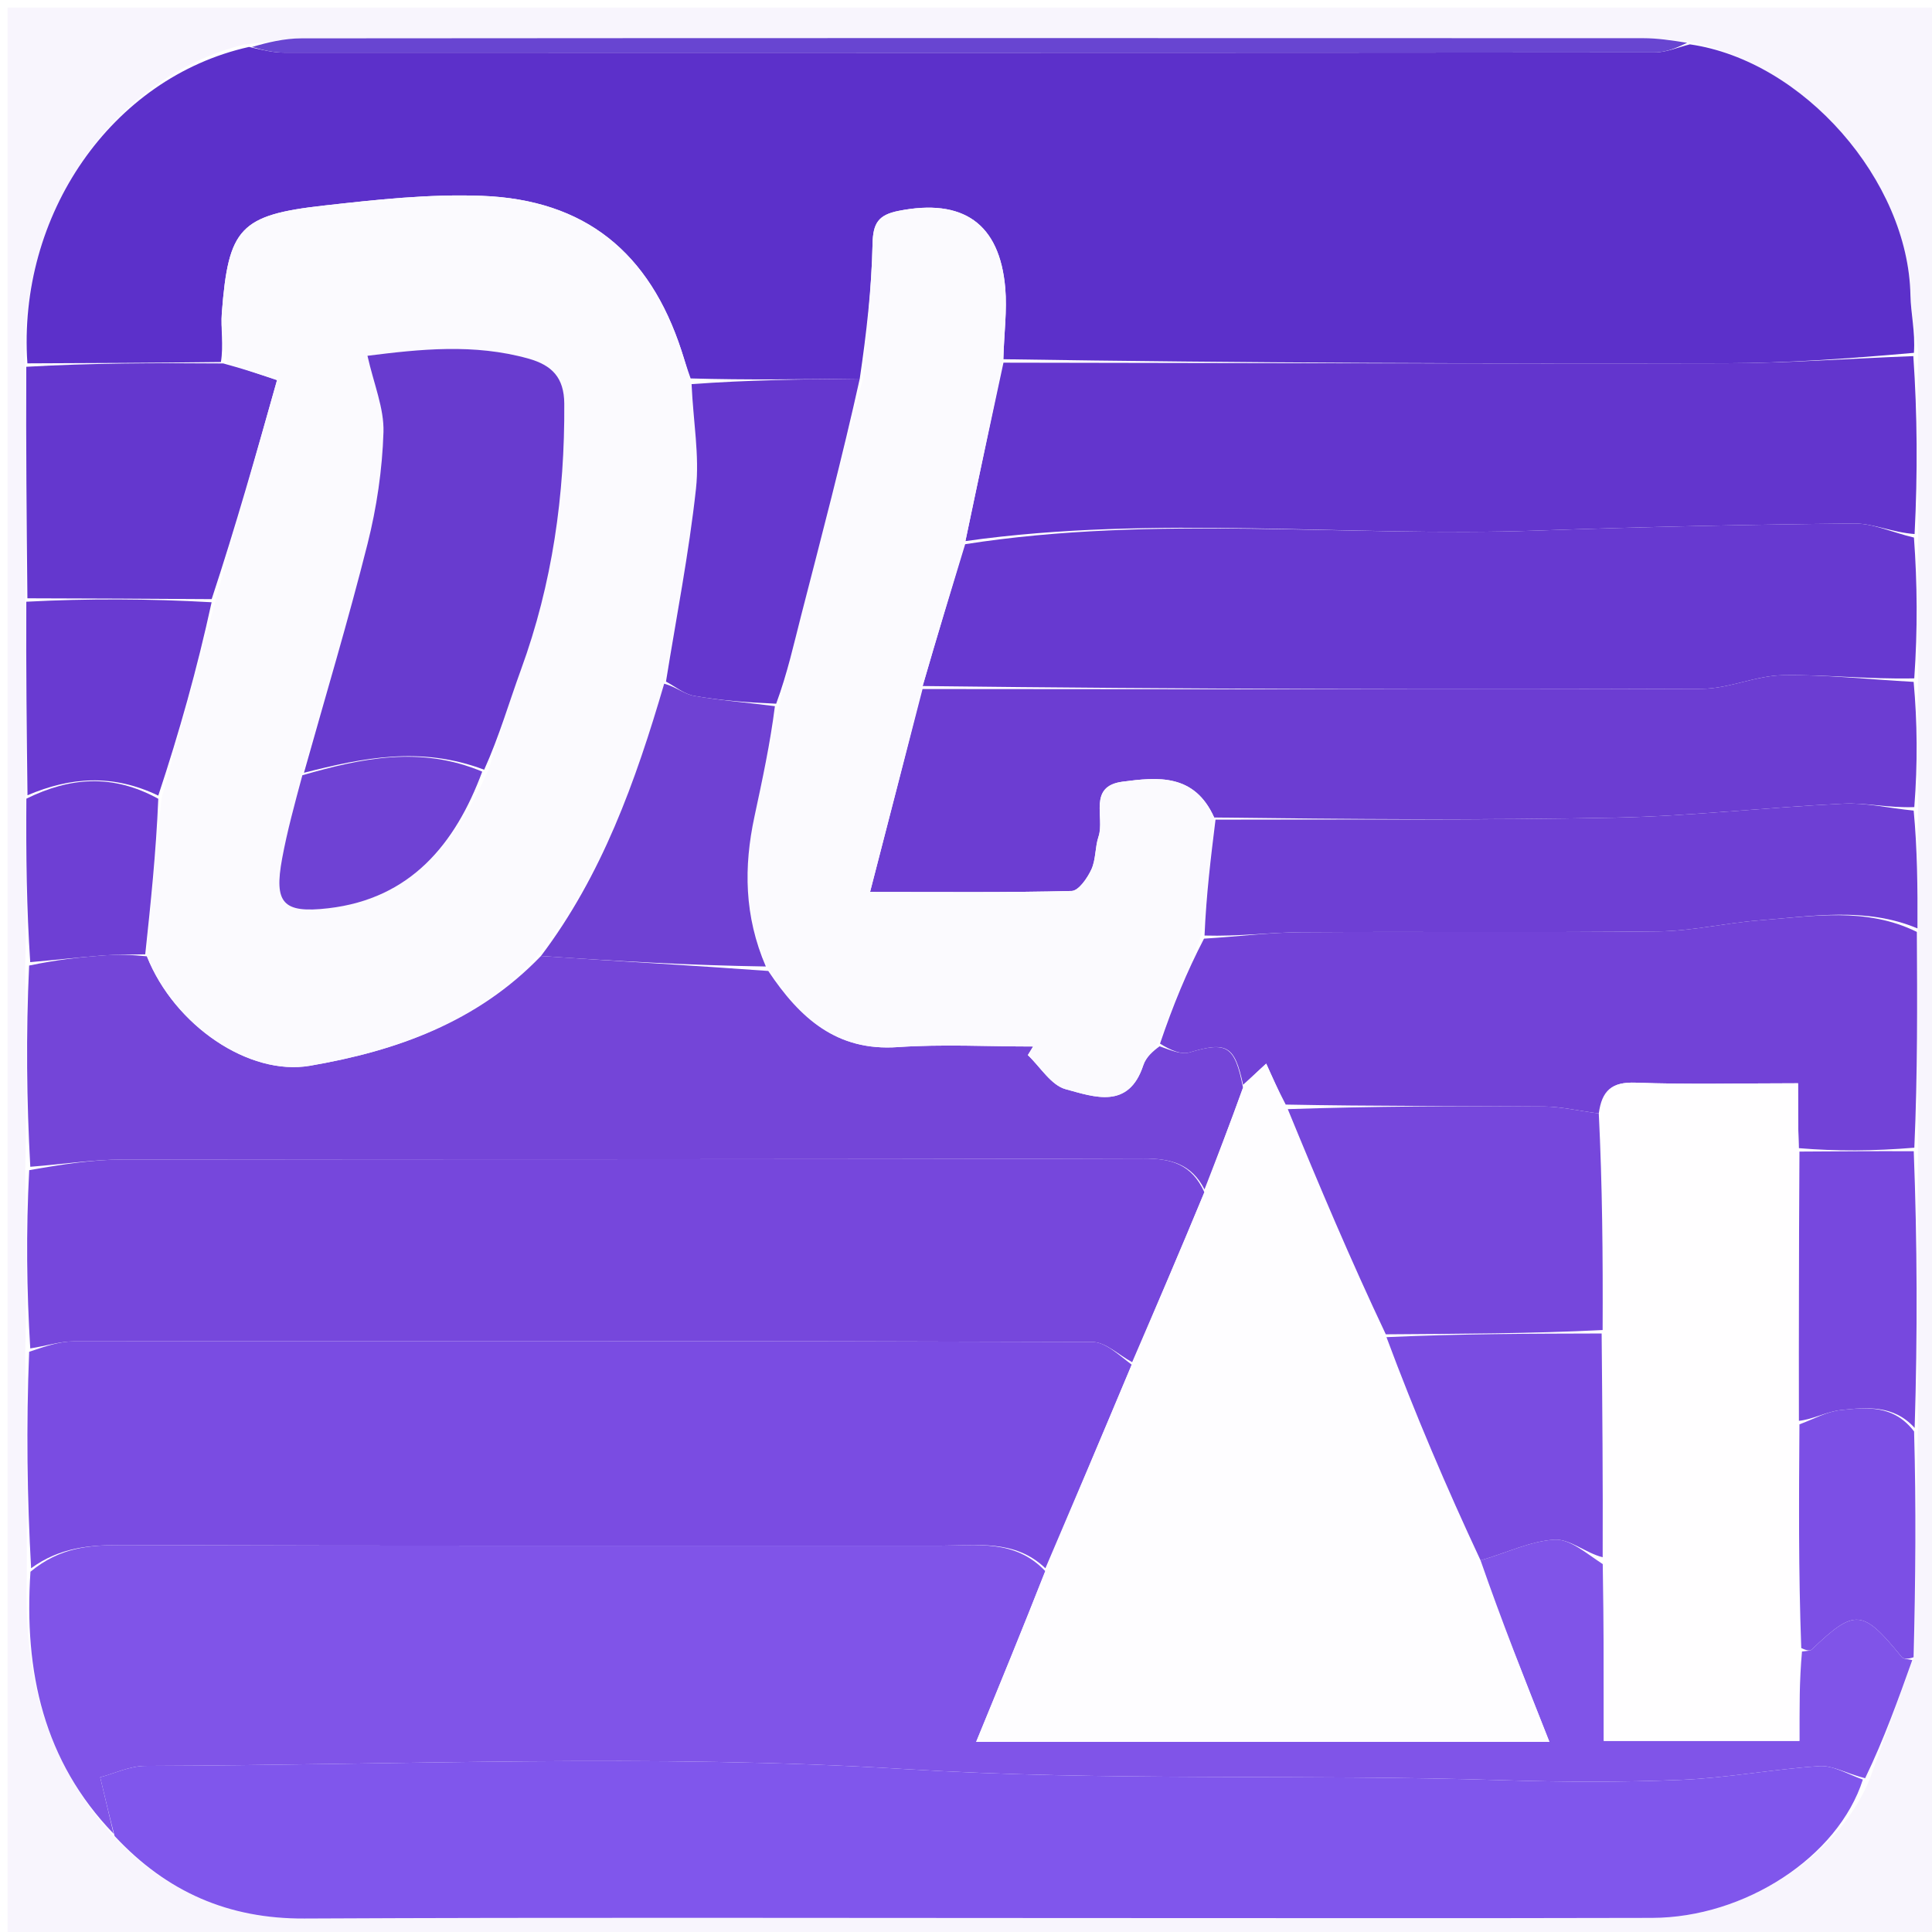
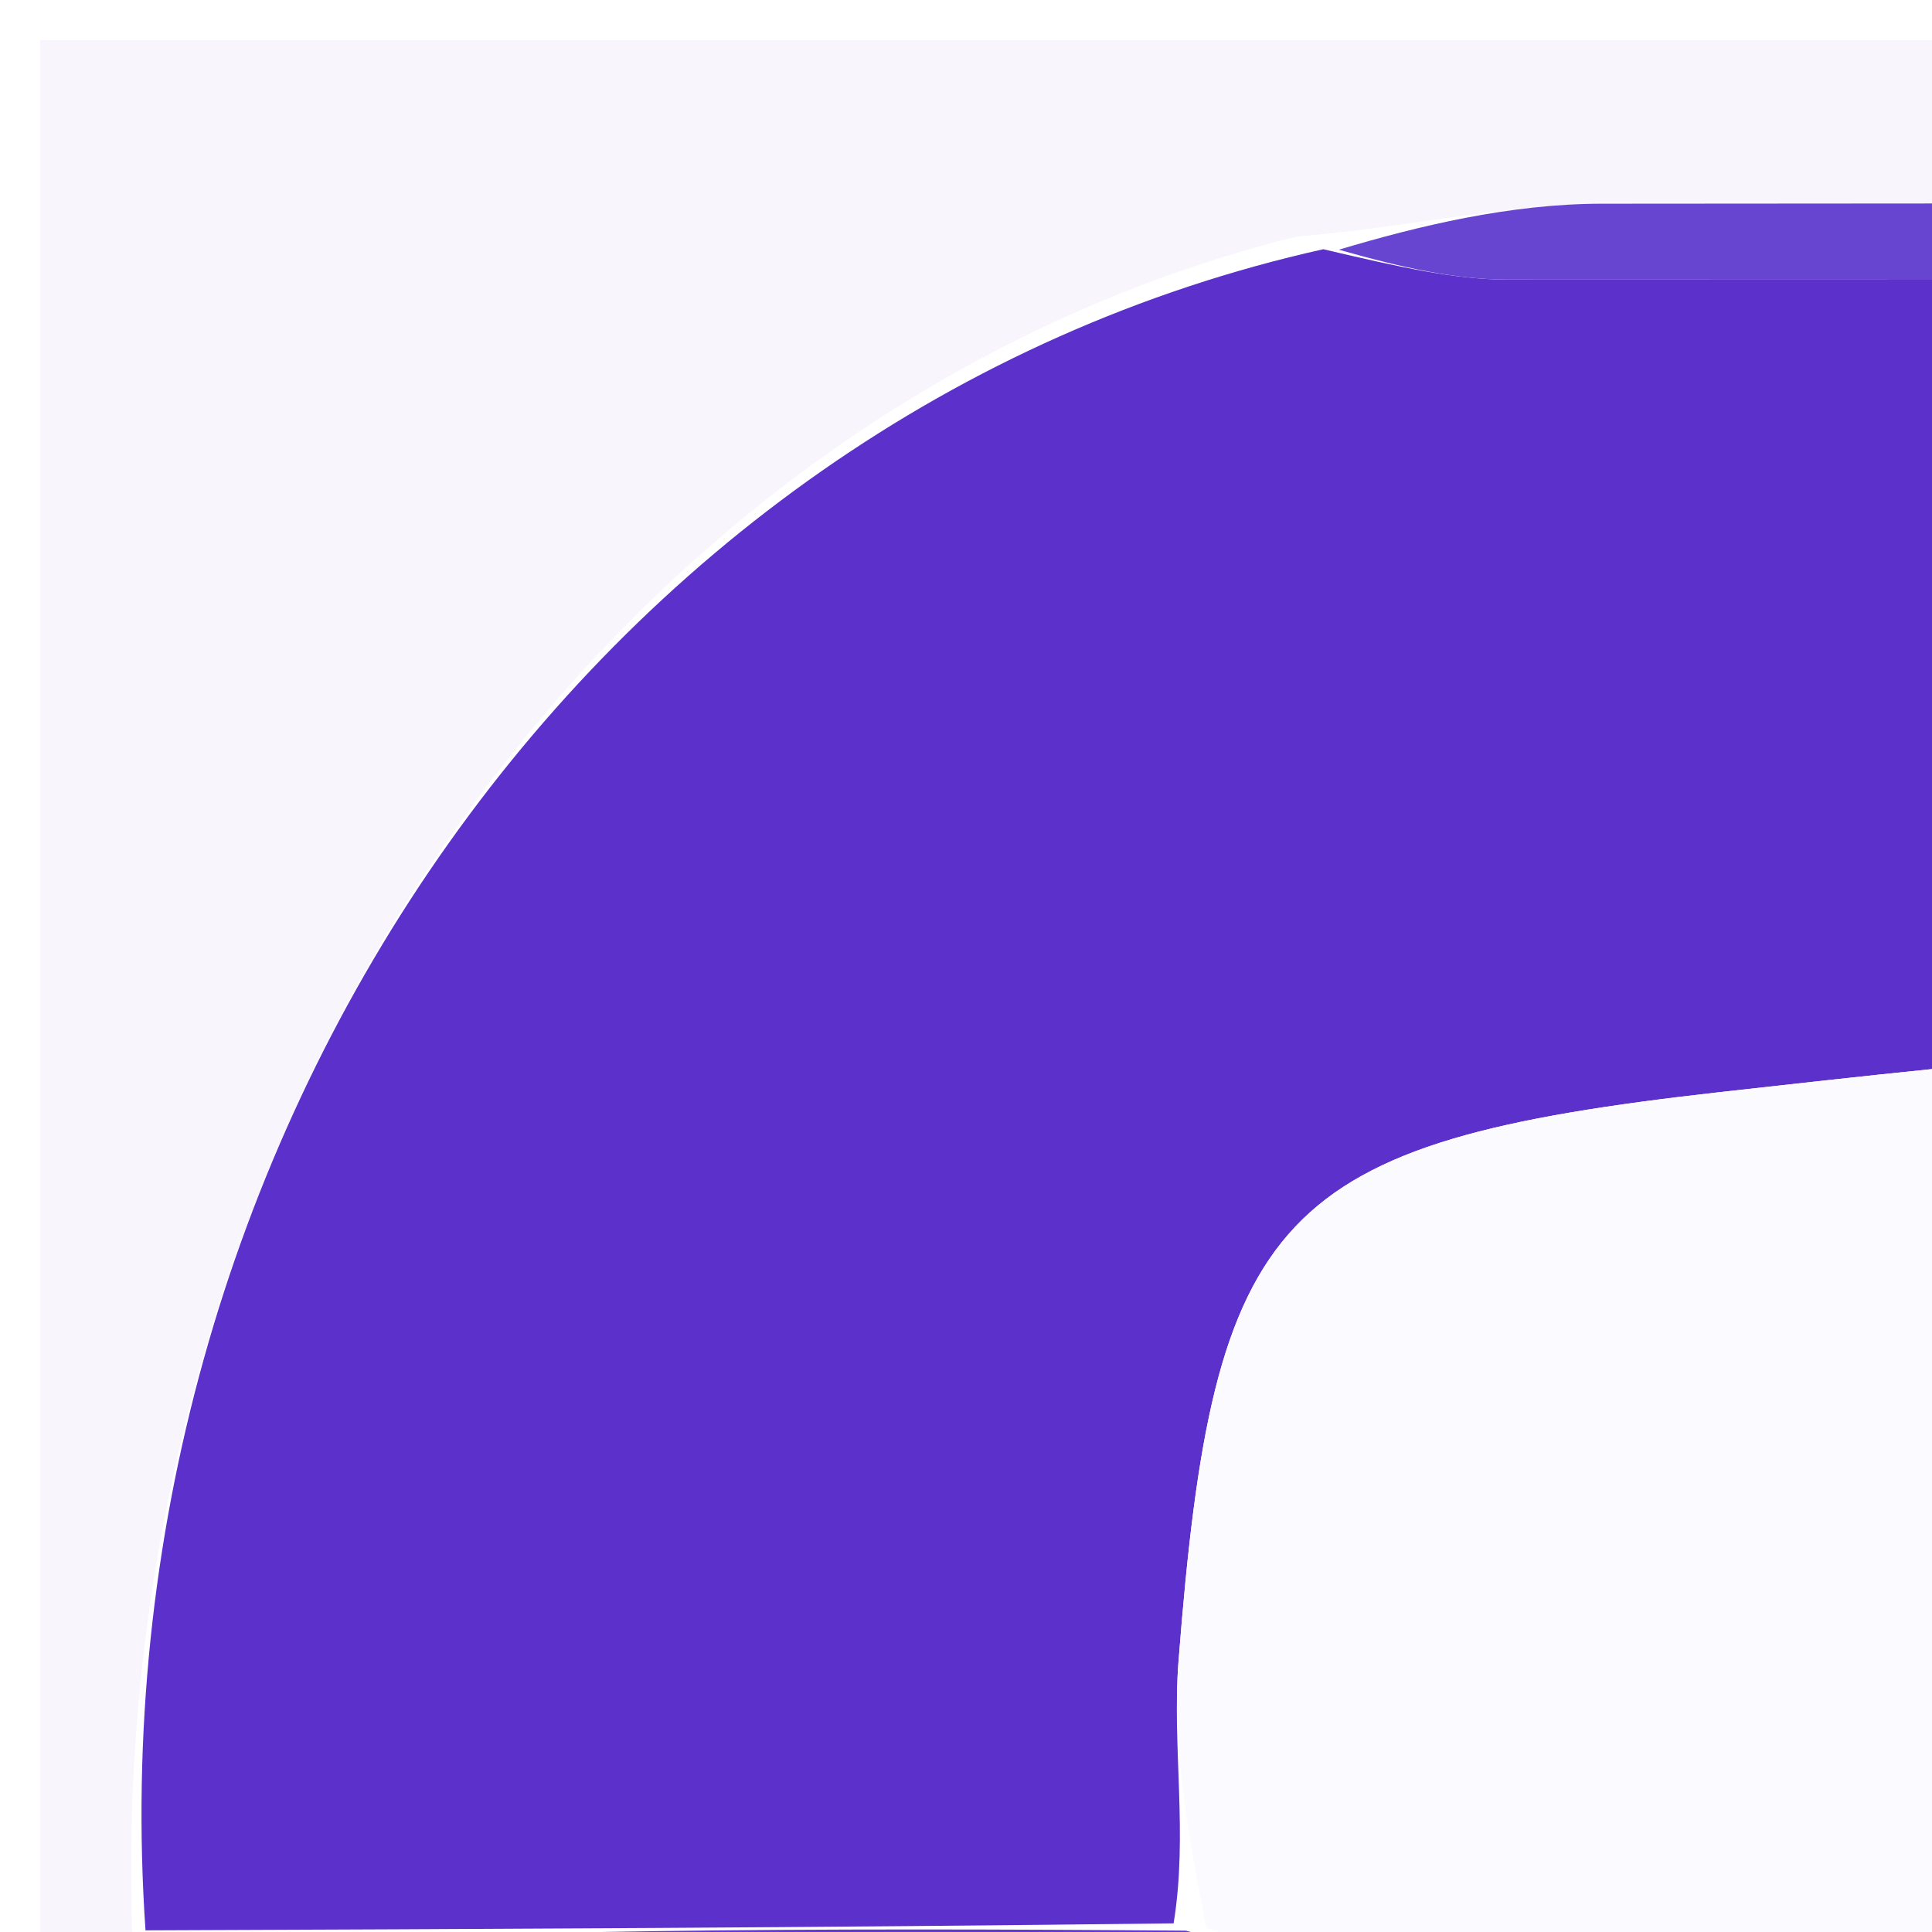
- <svg xmlns="http://www.w3.org/2000/svg" xmlns:xlink="http://www.w3.org/1999/xlink" version="1.1" id="Layer_1" x="0px" y="0px" width="255" height="255" viewBox="0 0 255 255" enable-background="new 0 0 255 255" xml:space="preserve">
+ <svg xmlns="http://www.w3.org/2000/svg" xmlns:xlink="http://www.w3.org/1999/xlink" version="1.1" id="Layer_1" x="0px" y="0px" width="255" height="255" viewBox="0 0 48 48" enable-background="new 0 0 48 48" xml:space="preserve">
  <symbol id="rd-icon-spotter">
    <path fill="#F8F5FD" opacity="1" stroke="none" d=" M256,64   C256,128.333 256,192.167 256,256   C171,256 86,256 1,256   C1,171 1,86 1,1   C86,1 171,1 256,1   C256,21.833 256,42.667 256,64  M3.332,105.865   C3.425,112.91 3.518,119.954 3.32,127.89   C3.419,136.597 3.517,145.303 3.33,154.901   C3.426,162.601 3.522,170.301 3.327,178.891   C3.454,188.27 3.581,197.649 3.539,207.944   C3.134,220.724 5.791,232.475 15.256,242.644   C22.041,249.76 30.198,253.271 40.18,253.222   C74.156,253.056 108.134,253.158 142.111,253.158   C167.427,253.158 192.743,253.202 218.059,253.138   C230.276,253.106 242.602,245.111 246.809,234.748   C248.672,229.536 250.535,224.323 252.745,218.36   C252.829,208.573 252.913,198.787 253.145,188.072   C253.098,176.048 253.05,164.024 253.154,151.073   C253.104,141.715 253.054,132.358 253.162,122.077   C253.11,117.052 253.057,112.026 253.169,106.077   C253.116,100.718 253.062,95.359 253.169,89.075   C253.114,83.05 253.06,77.025 253.172,70.075   C253.116,62.384 253.061,54.692 253.159,46.14   C252.809,43.75 252.196,41.363 252.153,38.967   C251.879,23.849 238.013,8.001 222.332,5.44   C220.515,5.301 218.699,5.041 216.883,5.04   C157.856,5.019 98.828,5.013 39.801,5.061   C37.522,5.062 35.244,5.612 32.194,5.881   C14.639,10.267 2.275,28.471 3.319,48.86   C3.418,58.896 3.518,68.932 3.326,79.87   C3.427,88.234 3.528,96.599 3.332,105.865  z" />
    <path fill="#5C30CA" opacity="1" stroke="none" d=" M3.615,47.959   C2.275,28.471 14.639,10.267 32.876,6.192   C34.864,6.658 36.17,6.947 37.475,6.947   C97.786,6.97 158.097,6.975 218.407,6.92   C219.955,6.919 221.502,6.225 223.05,5.854   C238.013,8.001 251.879,23.849 252.153,38.967   C252.196,41.363 252.809,43.75 252.613,46.571   C243.959,47.332 235.852,47.929 227.743,47.948   C195.977,48.02 164.21,47.909 132.429,47.414   C132.522,43.974 132.937,40.96 132.68,38.005   C131.936,29.454 127.076,26.147 118.584,27.837   C115.929,28.365 115.226,29.47 115.168,32.169   C115.04,38.117 114.352,44.053 113.478,49.981   C105.811,50.065 98.56,50.16 91.151,49.949   C90.648,48.532 90.315,47.417 89.955,46.311   C85.725,33.317 77.225,26.367 63.612,25.849   C56.682,25.585 49.673,26.354 42.753,27.131   C31.655,28.377 30.148,30.092 29.28,41.275   C29.115,43.397 29.521,45.563 29.158,47.785   C20.307,47.893 11.961,47.926 3.615,47.959  z" />
    <path fill="#8054E8" opacity="1" stroke="none" d=" M252.398,219.111   C250.535,224.323 248.672,229.536 246.176,234.703   C243.742,234.105 241.904,232.987 240.148,233.103   C234.059,233.504 228.012,234.661 221.923,234.918   C214.033,235.253 206.111,235.213 198.215,234.961   C172.008,234.126 145.827,235.126 119.549,233.502   C86.224,231.441 52.674,232.974 19.221,233.074   C17.121,233.08 15.024,234.104 13.223,234.576   C13.949,237.632 14.471,239.829 14.993,242.026   C5.791,232.475 3.134,220.724 4.021,207.447   C7.927,204.209 11.859,203.917 16.115,203.931   C52.096,204.053 88.078,203.994 124.059,204.008   C128.903,204.01 133.958,203.128 137.964,207.366   C134.958,215.014 131.967,222.295 128.841,229.904   C154.366,229.904 179.098,229.904 204.502,229.904   C201.231,221.627 198.142,213.811 195.416,205.949   C198.91,204.938 202.007,203.397 205.182,203.213   C207.197,203.096 209.328,204.997 211.543,206.441   C211.679,214.469 211.679,222.047 211.679,229.776   C220.565,229.776 228.732,229.776 237.497,229.776   C237.497,225.582 237.497,221.789 237.839,217.979   C238.499,217.886 238.916,217.911 239.122,217.715   C244.838,212.27 245.831,212.358 250.997,218.696   C251.251,219.008 251.921,218.98 252.398,219.111  z" />
    <path fill="#8056EC" opacity="1" stroke="none" d=" M15.125,242.335   C14.471,239.829 13.949,237.632 13.223,234.576   C15.024,234.104 17.121,233.08 19.221,233.074   C52.674,232.974 86.224,231.441 119.549,233.502   C145.827,235.126 172.008,234.126 198.215,234.961   C206.111,235.213 214.033,235.253 221.923,234.918   C228.012,234.661 234.059,233.504 240.148,233.103   C241.904,232.987 243.742,234.105 245.875,234.884   C242.602,245.111 230.276,253.106 218.059,253.138   C192.743,253.202 167.427,253.158 142.111,253.158   C108.134,253.158 74.156,253.056 40.18,253.222   C30.198,253.271 22.041,249.76 15.125,242.335  z" />
    <path fill="#7A4CE2" opacity="1" stroke="none" d=" M137.98,206.998   C133.958,203.128 128.903,204.01 124.059,204.008   C88.078,203.994 52.096,204.053 16.115,203.931   C11.859,203.917 7.927,204.209 4.105,206.989   C3.581,197.649 3.454,188.27 3.847,178.421   C6.153,177.634 7.938,177.043 9.724,177.041   C54.541,176.99 99.359,176.969 144.175,177.119   C145.93,177.125 147.679,178.861 149.374,180.117   C145.538,189.295 141.759,198.146 137.98,206.998  z" />
    <path fill="#7647DC" opacity="1" stroke="none" d=" M149.431,179.791   C147.679,178.861 145.93,177.125 144.175,177.119   C99.359,176.969 54.541,176.99 9.724,177.041   C7.938,177.043 6.153,177.634 3.993,177.976   C3.522,170.301 3.426,162.601 3.854,154.447   C8.324,153.662 12.269,153.049 16.215,153.043   C61.115,152.975 106.015,153.05 150.914,152.908   C154.613,152.897 157.281,153.662 158.963,157.36   C155.775,165.08 152.603,172.436 149.431,179.791  z" />
    <path fill="#7445D8" opacity="1" stroke="none" d=" M158.978,156.994   C157.281,153.662 154.613,152.897 150.914,152.908   C106.015,153.05 61.115,152.975 16.215,153.043   C12.269,153.049 8.324,153.662 3.998,154.001   C3.517,145.303 3.419,136.597 3.843,127.439   C7.432,126.689 10.494,126.342 13.566,126.109   C15.427,125.968 17.302,126.005 19.387,126.222   C23.041,135.386 32.901,142.043 40.904,140.666   C52.341,138.699 62.958,134.954 71.403,126.176   C81.569,126.879 91.355,127.416 101.402,128.154   C105.612,134.465 110.46,138.756 118.486,138.206   C124.418,137.799 130.4,138.126 136.36,138.126   C136.128,138.504 135.896,138.883 135.664,139.261   C137.312,140.822 138.728,143.239 140.658,143.761   C144.404,144.776 148.976,146.495 150.905,140.583   C151.245,139.541 152.221,138.706 153.055,138.095   C154.484,138.602 155.895,139.235 157.018,138.9   C161.91,137.441 162.965,137.987 164.065,143.556   C162.364,148.288 160.671,152.641 158.978,156.994  z" />
    <path fill="#6335CD" opacity="1" stroke="none" d=" M132.444,47.867   C164.21,47.909 195.977,48.02 227.743,47.948   C235.852,47.929 243.959,47.332 252.536,47.001   C253.061,54.692 253.116,62.384 252.702,70.488   C249.727,70.267 247.218,69.069 244.721,69.094   C230.784,69.232 216.844,69.54 202.914,70.028   C177.745,70.908 152.483,67.897 127.424,71.417   C129.121,63.295 130.783,55.581 132.444,47.867  z" />
    <path fill="#6739D0" opacity="1" stroke="none" d=" M127.389,71.826   C152.483,67.897 177.745,70.908 202.914,70.028   C216.844,69.54 230.784,69.232 244.721,69.094   C247.218,69.069 249.727,70.267 252.618,70.95   C253.06,77.025 253.114,83.05 252.659,89.537   C246.534,89.667 240.914,89.022 235.306,89.117   C231.733,89.177 228.181,90.899 224.615,90.912   C190.332,91.039 156.047,90.961 121.778,90.549   C123.658,84.046 125.523,77.936 127.389,71.826  z" />
    <path fill="#6C3DD2" opacity="1" stroke="none" d=" M121.763,90.942   C156.047,90.961 190.332,91.039 224.615,90.912   C228.181,90.899 231.733,89.177 235.306,89.117   C240.914,89.022 246.534,89.667 252.578,89.999   C253.062,95.359 253.116,100.718 252.664,106.528   C249.215,106.652 246.252,105.932 243.331,106.072   C233.285,106.552 223.261,107.711 213.215,107.917   C195.626,108.276 178.027,108.121 160.257,107.901   C157.636,102.06 152.779,102.569 148.153,103.175   C143.549,103.778 145.841,107.9 144.994,110.411   C144.523,111.81 144.654,113.442 144.049,114.755   C143.521,115.9 142.364,117.572 141.448,117.596   C133.075,117.815 124.693,117.724 114.839,117.724   C117.334,108.071 119.549,99.506 121.763,90.942  z" />
    <path fill="#7242D7" opacity="1" stroke="none" d=" M164.072,143.178   C162.965,137.987 161.91,137.441 157.018,138.9   C155.895,139.235 154.484,138.602 153.106,137.75   C154.824,132.676 156.642,128.267 158.915,123.889   C163.475,123.614 167.578,123.069 171.685,123.042   C187.435,122.938 203.188,123.111 218.937,122.929   C223.348,122.878 227.738,121.821 232.157,121.481   C239.167,120.941 246.263,119.676 253.004,123   C253.054,132.358 253.104,141.715 252.668,151.483   C247.289,151.927 242.397,151.96 237.412,151.543   C237.319,148.529 237.319,145.965 237.319,142.978   C229.672,142.978 222.783,143.158 215.91,142.899   C212.699,142.778 211.423,143.963 211.021,146.954   C208.365,146.629 206.089,146.061 203.809,146.043   C192.521,145.956 181.233,146.014 169.698,145.791   C168.668,143.816 167.883,142.071 167.124,140.383   C165.914,141.491 164.993,142.335 164.072,143.178  z" />
    <path fill="#6E3FD4" opacity="1" stroke="none" d=" M253.083,122.539   C246.263,119.676 239.167,120.941 232.157,121.481   C227.738,121.821 223.348,122.878 218.937,122.929   C203.188,123.111 187.435,122.938 171.685,123.042   C167.578,123.069 163.475,123.614 158.983,123.48   C159.208,118.087 159.82,113.135 160.432,108.182   C178.027,108.121 195.626,108.276 213.215,107.917   C223.261,107.711 233.285,106.552 243.331,106.072   C246.252,105.932 249.215,106.652 252.582,106.989   C253.057,112.026 253.11,117.052 253.083,122.539  z" />
    <path fill="#6437CE" opacity="1" stroke="none" d=" M3.467,48.409   C11.961,47.926 20.307,47.893 29.463,47.967   C32.063,48.67 33.853,49.265 36.567,50.169   C33.827,59.865 31.105,69.492 27.938,79.08   C19.534,79.016 11.576,78.992 3.617,78.968   C3.518,68.932 3.418,58.896 3.467,48.409  z" />
    <path fill="#7748DE" opacity="1" stroke="none" d=" M237.505,151.994   C242.397,151.96 247.289,151.927 252.592,151.947   C253.05,164.024 253.098,176.048 252.71,188.472   C249.941,185.39 246.349,185.755 242.963,186.111   C241.098,186.307 239.32,187.339 237.409,187.535   C237.378,175.381 237.441,163.688 237.505,151.994  z" />
    <path fill="#693AD1" opacity="1" stroke="none" d=" M3.472,79.419   C11.576,78.992 19.534,79.016 27.931,79.489   C26.015,88.299 23.661,96.661 20.891,105.011   C14.866,102.115 9.249,102.571 3.628,104.964   C3.528,96.599 3.427,88.234 3.472,79.419  z" />
    <path fill="#7C4FE5" opacity="1" stroke="none" d=" M237.503,187.994   C239.32,187.339 241.098,186.307 242.963,186.111   C246.349,185.755 249.941,185.39 252.636,188.936   C252.913,198.787 252.829,208.573 252.572,218.735   C251.921,218.98 251.251,219.008 250.997,218.696   C245.831,212.358 244.838,212.27 239.122,217.715   C238.916,217.911 238.499,217.886 237.743,217.52   C237.371,207.382 237.437,197.688 237.503,187.994  z" />
    <path fill="#6845D1" opacity="1" stroke="none" d=" M222.691,5.647   C221.502,6.225 219.955,6.919 218.407,6.92   C158.097,6.975 97.786,6.97 37.475,6.947   C36.17,6.947 34.864,6.658 33.262,6.204   C35.244,5.612 37.522,5.062 39.801,5.061   C98.828,5.013 157.856,5.019 216.883,5.04   C218.699,5.041 220.515,5.301 222.691,5.647  z" />
    <path fill="#6E3FD4" opacity="1" stroke="none" d=" M3.48,105.415   C9.249,102.571 14.866,102.115 20.893,105.428   C20.597,112.559 19.884,119.26 19.171,125.961   C17.302,126.005 15.427,125.968 13.566,126.109   C10.494,126.342 7.432,126.689 3.988,126.993   C3.518,119.954 3.425,112.91 3.48,105.415  z" />
    <path fill="#FBFAFE" opacity="1" stroke="none" d=" M19.387,126.222   C19.884,119.26 20.597,112.559 21.308,105.44   C23.661,96.661 26.015,88.299 28.377,79.528   C31.105,69.492 33.827,59.865 36.567,50.169   C33.853,49.265 32.063,48.67 29.968,47.892   C29.521,45.563 29.115,43.397 29.28,41.275   C30.148,30.092 31.655,28.377 42.753,27.131   C49.673,26.354 56.682,25.585 63.612,25.849   C77.225,26.367 85.725,33.317 89.955,46.311   C90.315,47.417 90.648,48.532 91.121,50.394   C91.495,55.603 92.338,60.125 91.861,64.503   C90.931,73.032 89.262,81.481 87.663,90.241   C83.866,103.231 79.436,115.542 71.021,126.01   C62.958,134.954 52.341,138.699 40.904,140.666   C32.901,142.043 23.041,135.386 19.387,126.222  M39.697,102.644   C38.867,106.197 37.902,109.724 37.239,113.307   C36.15,119.188 37.306,120.58 43.346,119.878   C54.18,118.618 60.104,111.416 64.514,101.504   C65.922,97.125 67.189,92.694 68.766,88.376   C72.911,77.03 74.553,65.321 74.478,53.283   C74.456,49.804 72.825,48.193 69.742,47.33   C62.553,45.319 55.425,46.088 48.501,46.958   C49.341,50.704 50.71,53.896 50.613,57.042   C50.459,61.981 49.718,66.99 48.509,71.789   C45.958,81.92 42.944,91.934 39.697,102.644  z" />
    <path fill="#FBFAFE" opacity="1" stroke="none" d=" M160.257,107.901   C159.82,113.135 159.208,118.087 158.528,123.449   C156.642,128.267 154.824,132.676 152.955,137.43   C152.221,138.706 151.245,139.541 150.905,140.583   C148.976,146.495 144.404,144.776 140.658,143.761   C138.728,143.239 137.312,140.822 135.664,139.261   C135.896,138.883 136.128,138.504 136.36,138.126   C130.4,138.126 124.418,137.799 118.486,138.206   C110.46,138.756 105.612,134.465 101.345,127.767   C98.212,120.892 98.161,114.397 99.576,107.795   C100.61,102.964 101.661,98.137 102.872,92.985   C103.943,88.824 104.78,84.969 105.763,81.152   C108.44,70.757 111.179,60.378 113.893,49.993   C114.352,44.053 115.04,38.117 115.168,32.169   C115.226,29.47 115.929,28.365 118.584,27.837   C127.076,26.147 131.936,29.454 132.68,38.005   C132.937,40.96 132.522,43.974 132.429,47.414   C130.783,55.581 129.121,63.295 127.424,71.417   C125.523,77.936 123.658,84.046 121.778,90.549   C119.549,99.506 117.334,108.071 114.839,117.724   C124.693,117.724 133.075,117.815 141.448,117.596   C142.364,117.572 143.521,115.9 144.049,114.755   C144.654,113.442 144.523,111.81 144.994,110.411   C145.841,107.9 143.549,103.778 148.153,103.175   C152.779,102.569 157.636,102.06 160.257,107.901  z" />
    <path fill="#6537CE" opacity="1" stroke="none" d=" M113.478,49.981   C111.179,60.378 108.44,70.757 105.763,81.152   C104.78,84.969 103.943,88.824 102.445,92.881   C98.431,92.704 94.988,92.441 91.605,91.841   C90.299,91.61 89.13,90.612 87.899,89.964   C89.262,81.481 90.931,73.032 91.861,64.503   C92.338,60.125 91.495,55.603 91.278,50.7   C98.56,50.16 105.811,50.065 113.478,49.981  z" />
    <path fill="#FEFDFF" opacity="1" stroke="none" d=" M164.065,143.556   C164.993,142.335 165.914,141.491 167.124,140.383   C167.883,142.071 168.668,143.816 169.725,146.162   C174.144,156.562 178.292,166.362 182.527,176.534   C186.761,186.603 190.907,196.299 195.052,205.994   C198.142,213.811 201.231,221.627 204.502,229.904   C179.098,229.904 154.366,229.904 128.841,229.904   C131.967,222.295 134.958,215.014 137.964,207.366   C141.759,198.146 145.538,189.295 149.374,180.117   C152.603,172.436 155.775,165.08 158.963,157.36   C160.671,152.641 162.364,148.288 164.065,143.556  z" />
    <path fill="#FFFEFF" opacity="1" stroke="none" d=" M237.409,187.535   C237.437,197.688 237.371,207.382 237.4,217.536   C237.497,221.789 237.497,225.582 237.497,229.776   C228.732,229.776 220.565,229.776 211.679,229.776   C211.679,222.047 211.679,214.469 211.67,205.988   C211.572,195.391 211.485,185.697 211.527,175.55   C211.571,165.719 211.485,156.342 211.399,146.964   C211.423,143.963 212.699,142.778 215.91,142.899   C222.783,143.158 229.672,142.978 237.319,142.978   C237.319,145.965 237.319,148.529 237.412,151.543   C237.441,163.688 237.378,175.381 237.409,187.535  z" />
    <path fill="#7A4CE1" opacity="1" stroke="none" d=" M211.397,176.003   C211.485,185.697 211.572,195.391 211.533,205.539   C209.328,204.997 207.197,203.096 205.182,203.213   C202.007,203.397 198.91,204.938 195.416,205.949   C190.907,196.299 186.761,186.603 182.996,176.486   C192.717,176.044 202.057,176.024 211.397,176.003  z" />
    <path fill="#6F41D3" opacity="1" stroke="none" d=" M87.663,90.241   C89.13,90.612 90.299,91.61 91.605,91.841   C94.988,92.441 98.431,92.704 102.278,93.205   C101.661,98.137 100.61,102.964 99.576,107.795   C98.161,114.397 98.212,120.892 101.082,127.566   C91.355,127.416 81.569,126.879 71.403,126.176   C79.436,115.542 83.866,103.231 87.663,90.241  z" />
    <path fill="#7647DC" opacity="1" stroke="none" d=" M211.527,175.55   C202.057,176.024 192.717,176.044 182.908,176.113   C178.292,166.362 174.144,156.562 169.97,146.391   C181.233,146.014 192.521,145.956 203.809,146.043   C206.089,146.061 208.365,146.629 211.021,146.954   C211.485,156.342 211.571,165.719 211.527,175.55  z" />
    <path fill="#683BCF" opacity="1" stroke="none" d=" M40.119,101.997   C42.944,91.934 45.958,81.92 48.509,71.789   C49.718,66.99 50.459,61.981 50.613,57.042   C50.71,53.896 49.341,50.704 48.501,46.958   C55.425,46.088 62.553,45.319 69.742,47.33   C72.825,48.193 74.456,49.804 74.478,53.283   C74.553,65.321 72.911,77.03 68.766,88.376   C67.189,92.694 65.922,97.125 63.905,101.596   C55.526,98.426 47.82,100.044 40.119,101.997  z" />
    <path fill="#6F42D4" opacity="1" stroke="none" d=" M39.908,102.321   C47.82,100.044 55.526,98.426 63.649,101.844   C60.104,111.416 54.18,118.618 43.346,119.878   C37.306,120.58 36.15,119.188 37.239,113.307   C37.902,109.724 38.867,106.197 39.908,102.321  z" />
  </symbol>
  <use xlink:href="#rd-icon-spotter" href="#rd-icon-spotter" x="0" y="0" />
</svg>
